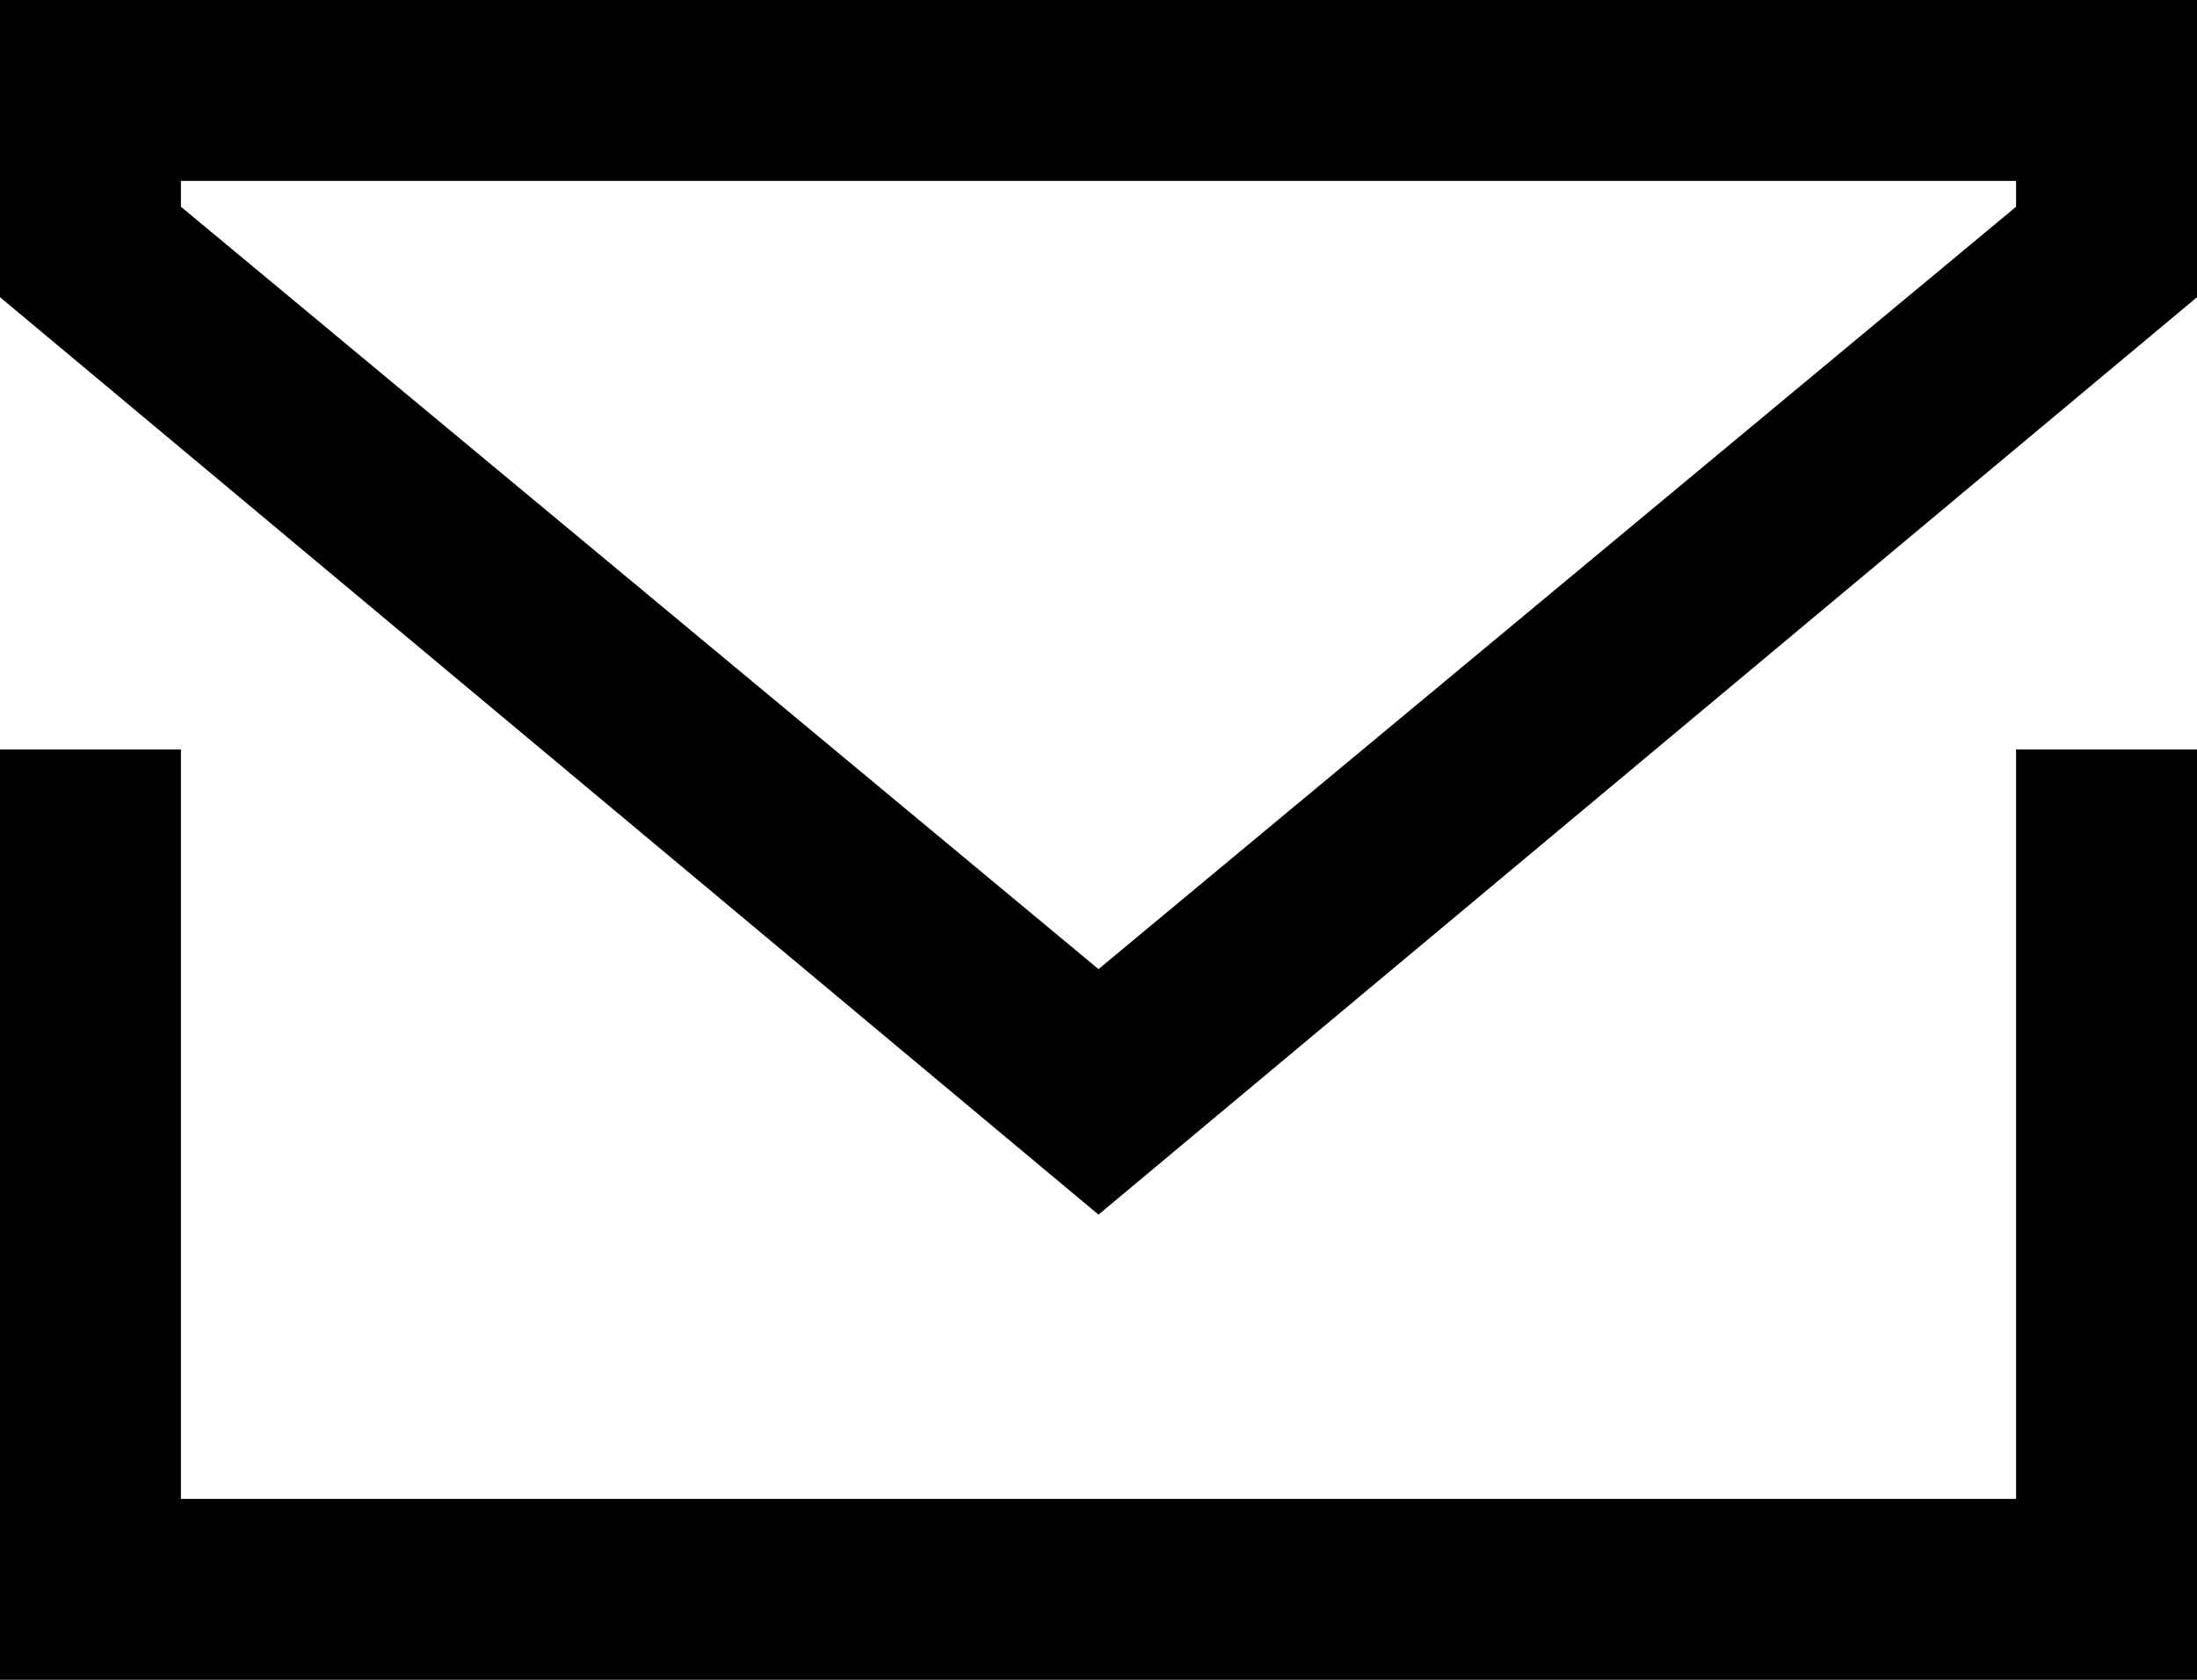
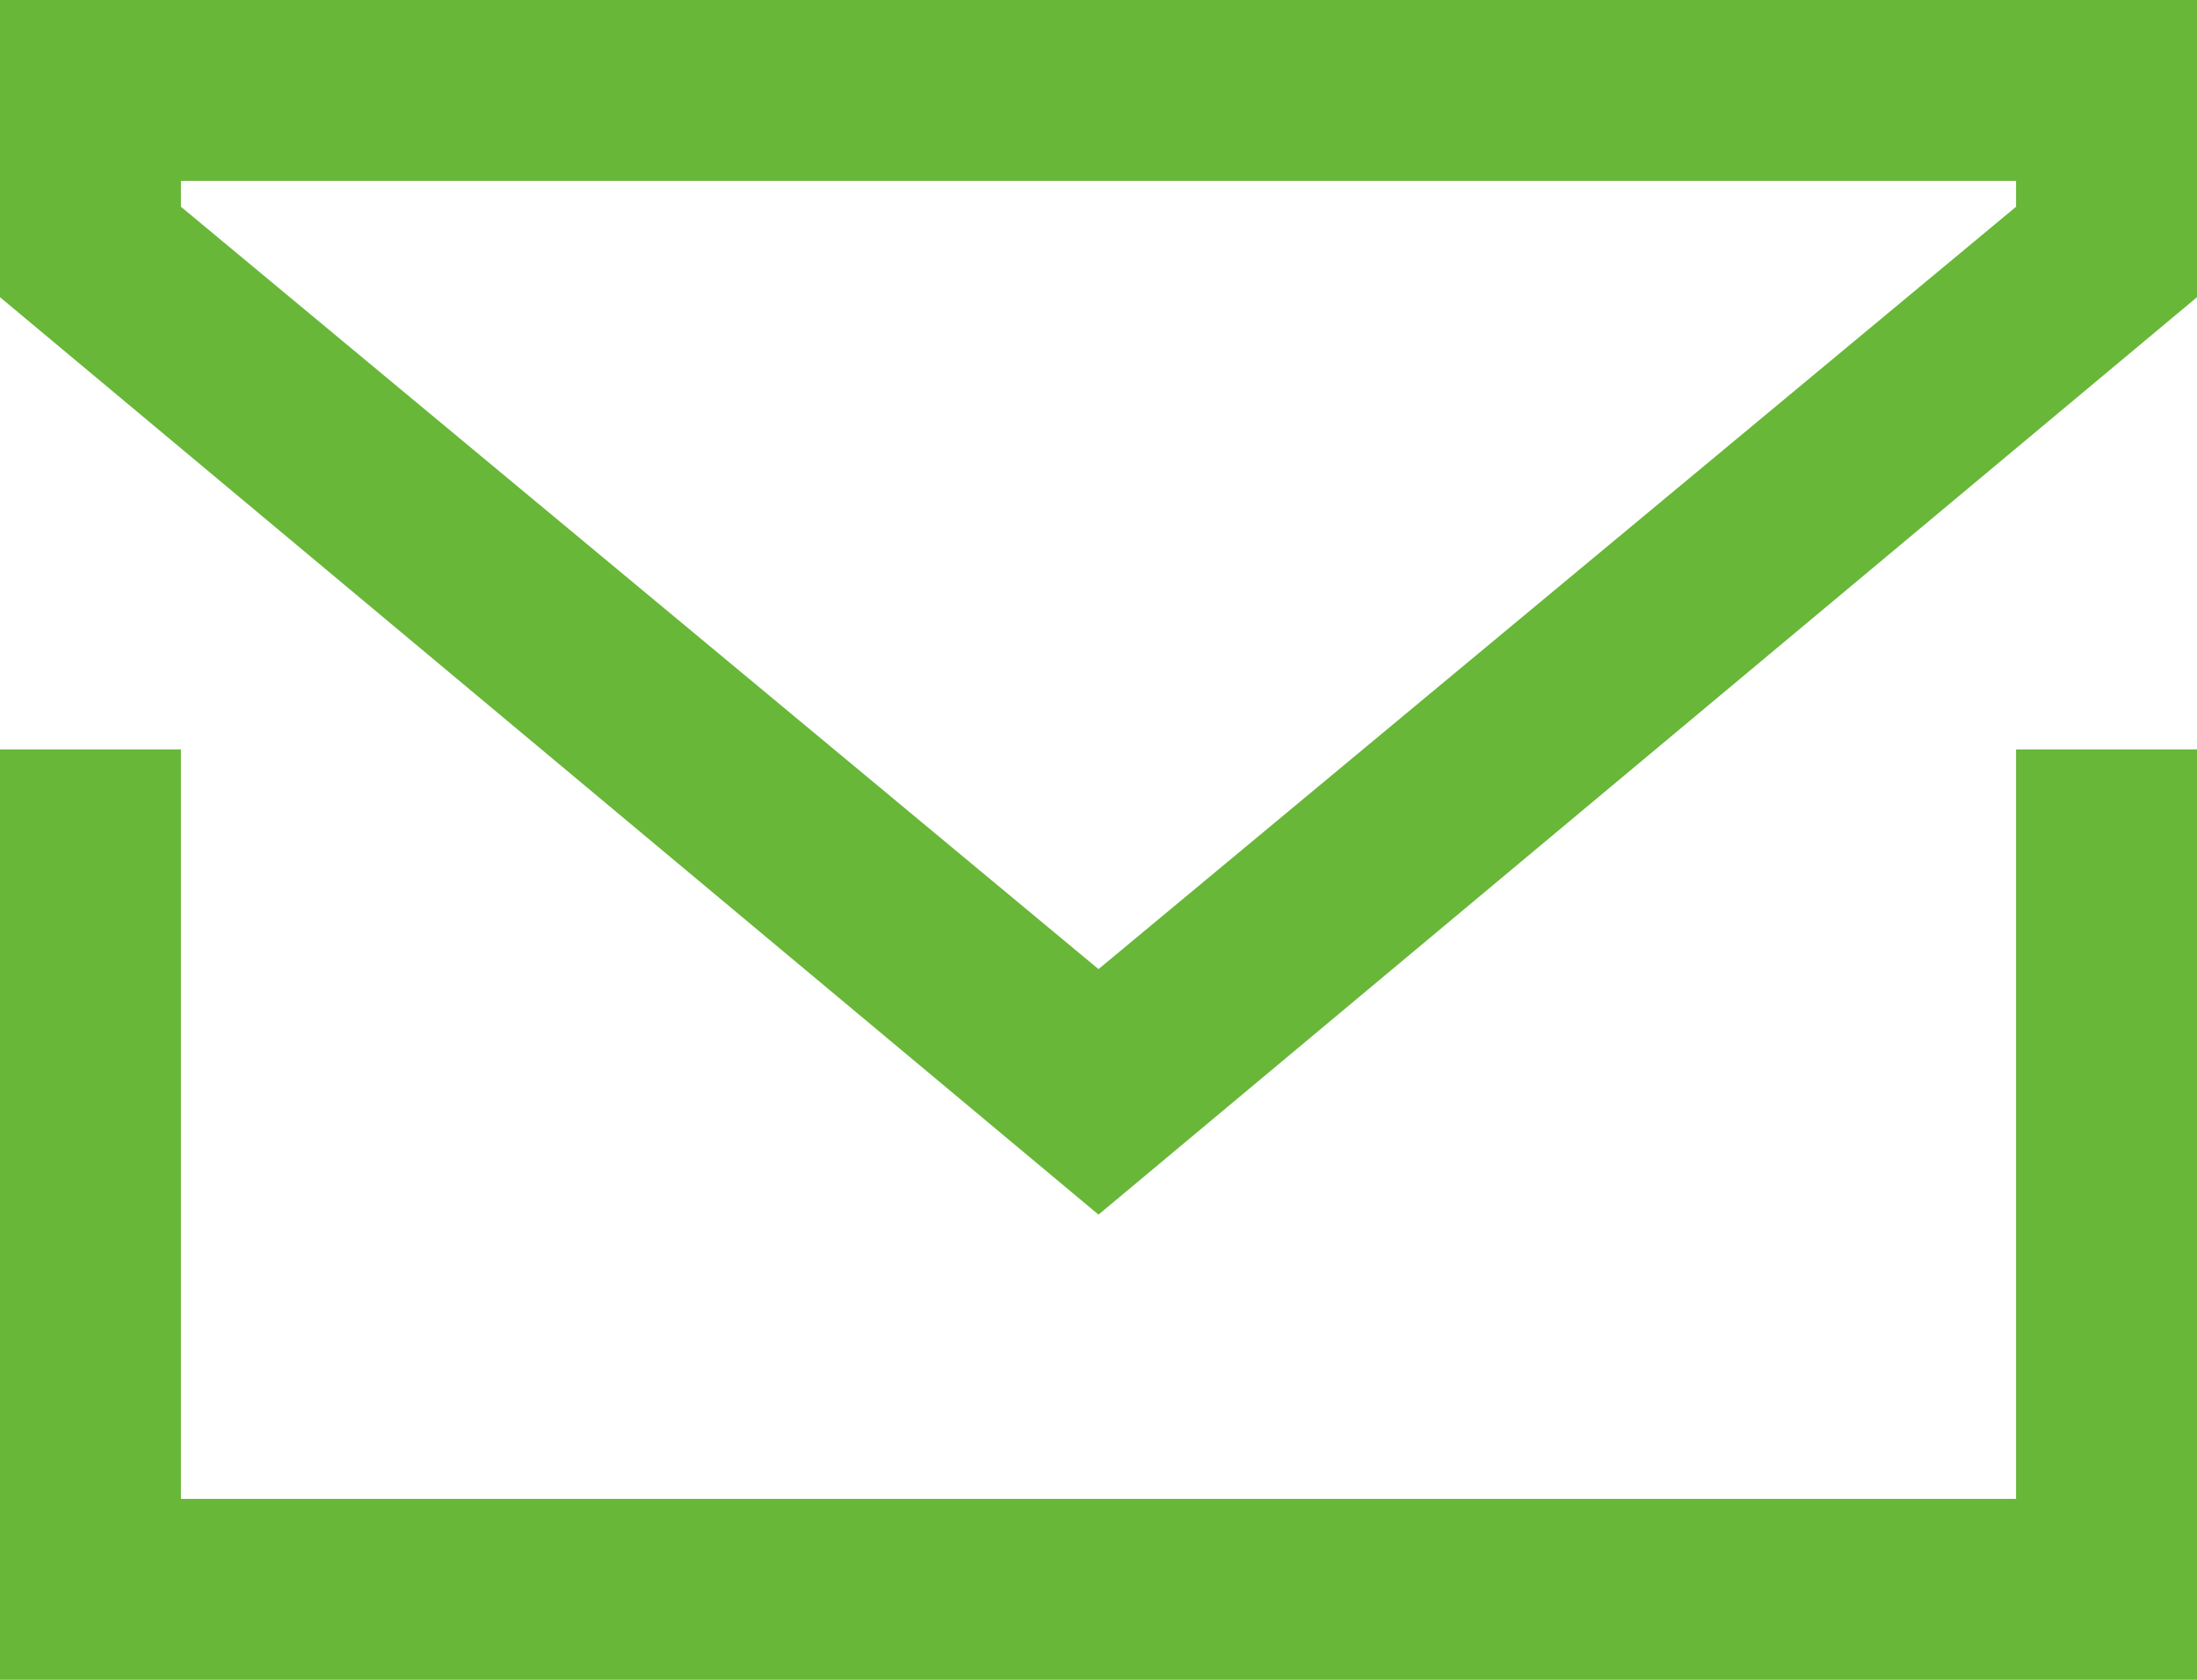
- <svg xmlns="http://www.w3.org/2000/svg" version="1.1" id="Layer_1" x="0px" y="0px" viewBox="0 0 17 13" style="enable-background:new 0 0 17 13;" xml:space="preserve">
+ <svg xmlns="http://www.w3.org/2000/svg" fill="#68b738" version="1.1" id="Layer_1" x="0px" y="0px" viewBox="0 0 17 13" style="enable-background:new 0 0 17 13;" xml:space="preserve">
  <path d="M15.6,11.6H1.4V5.8H0V13h17V5.8h-1.4V11.6z M0,0v2.3l8.5,7.1L17,2.3V0H0z M15.6,1.6L8.5,7.5L1.4,1.6V1.4h14.2L15.6,1.6z" />
</svg>
